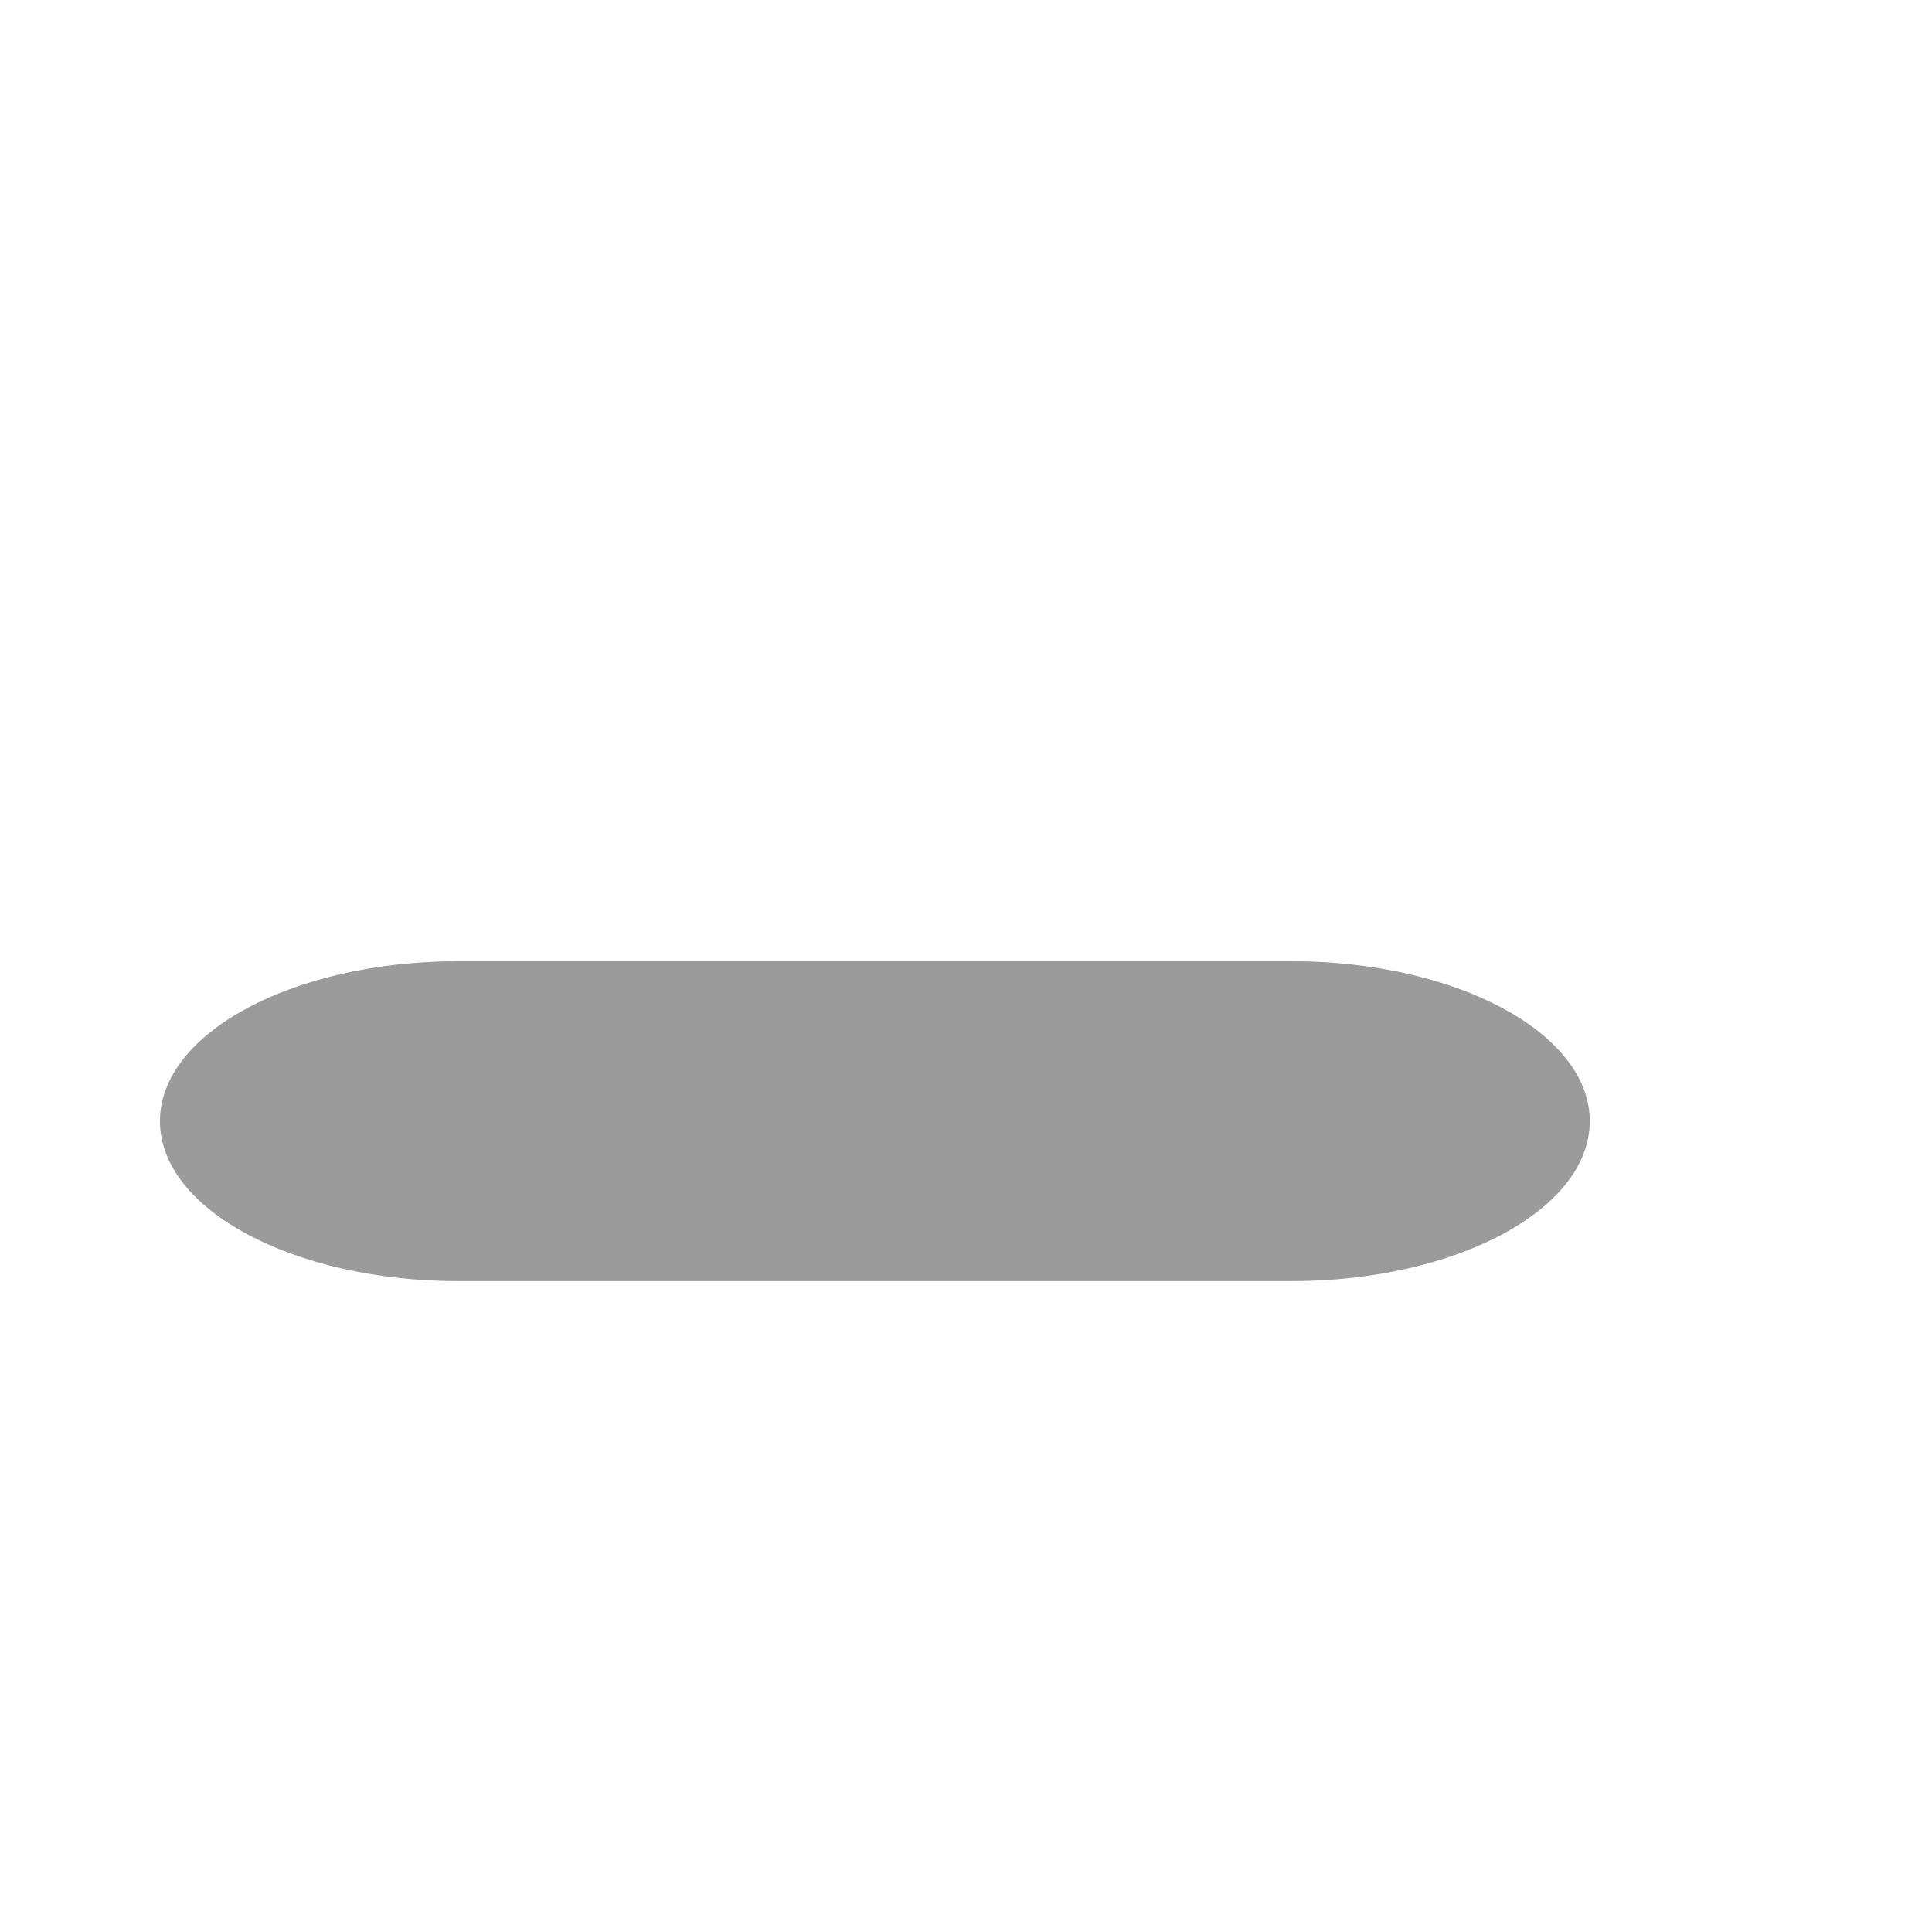
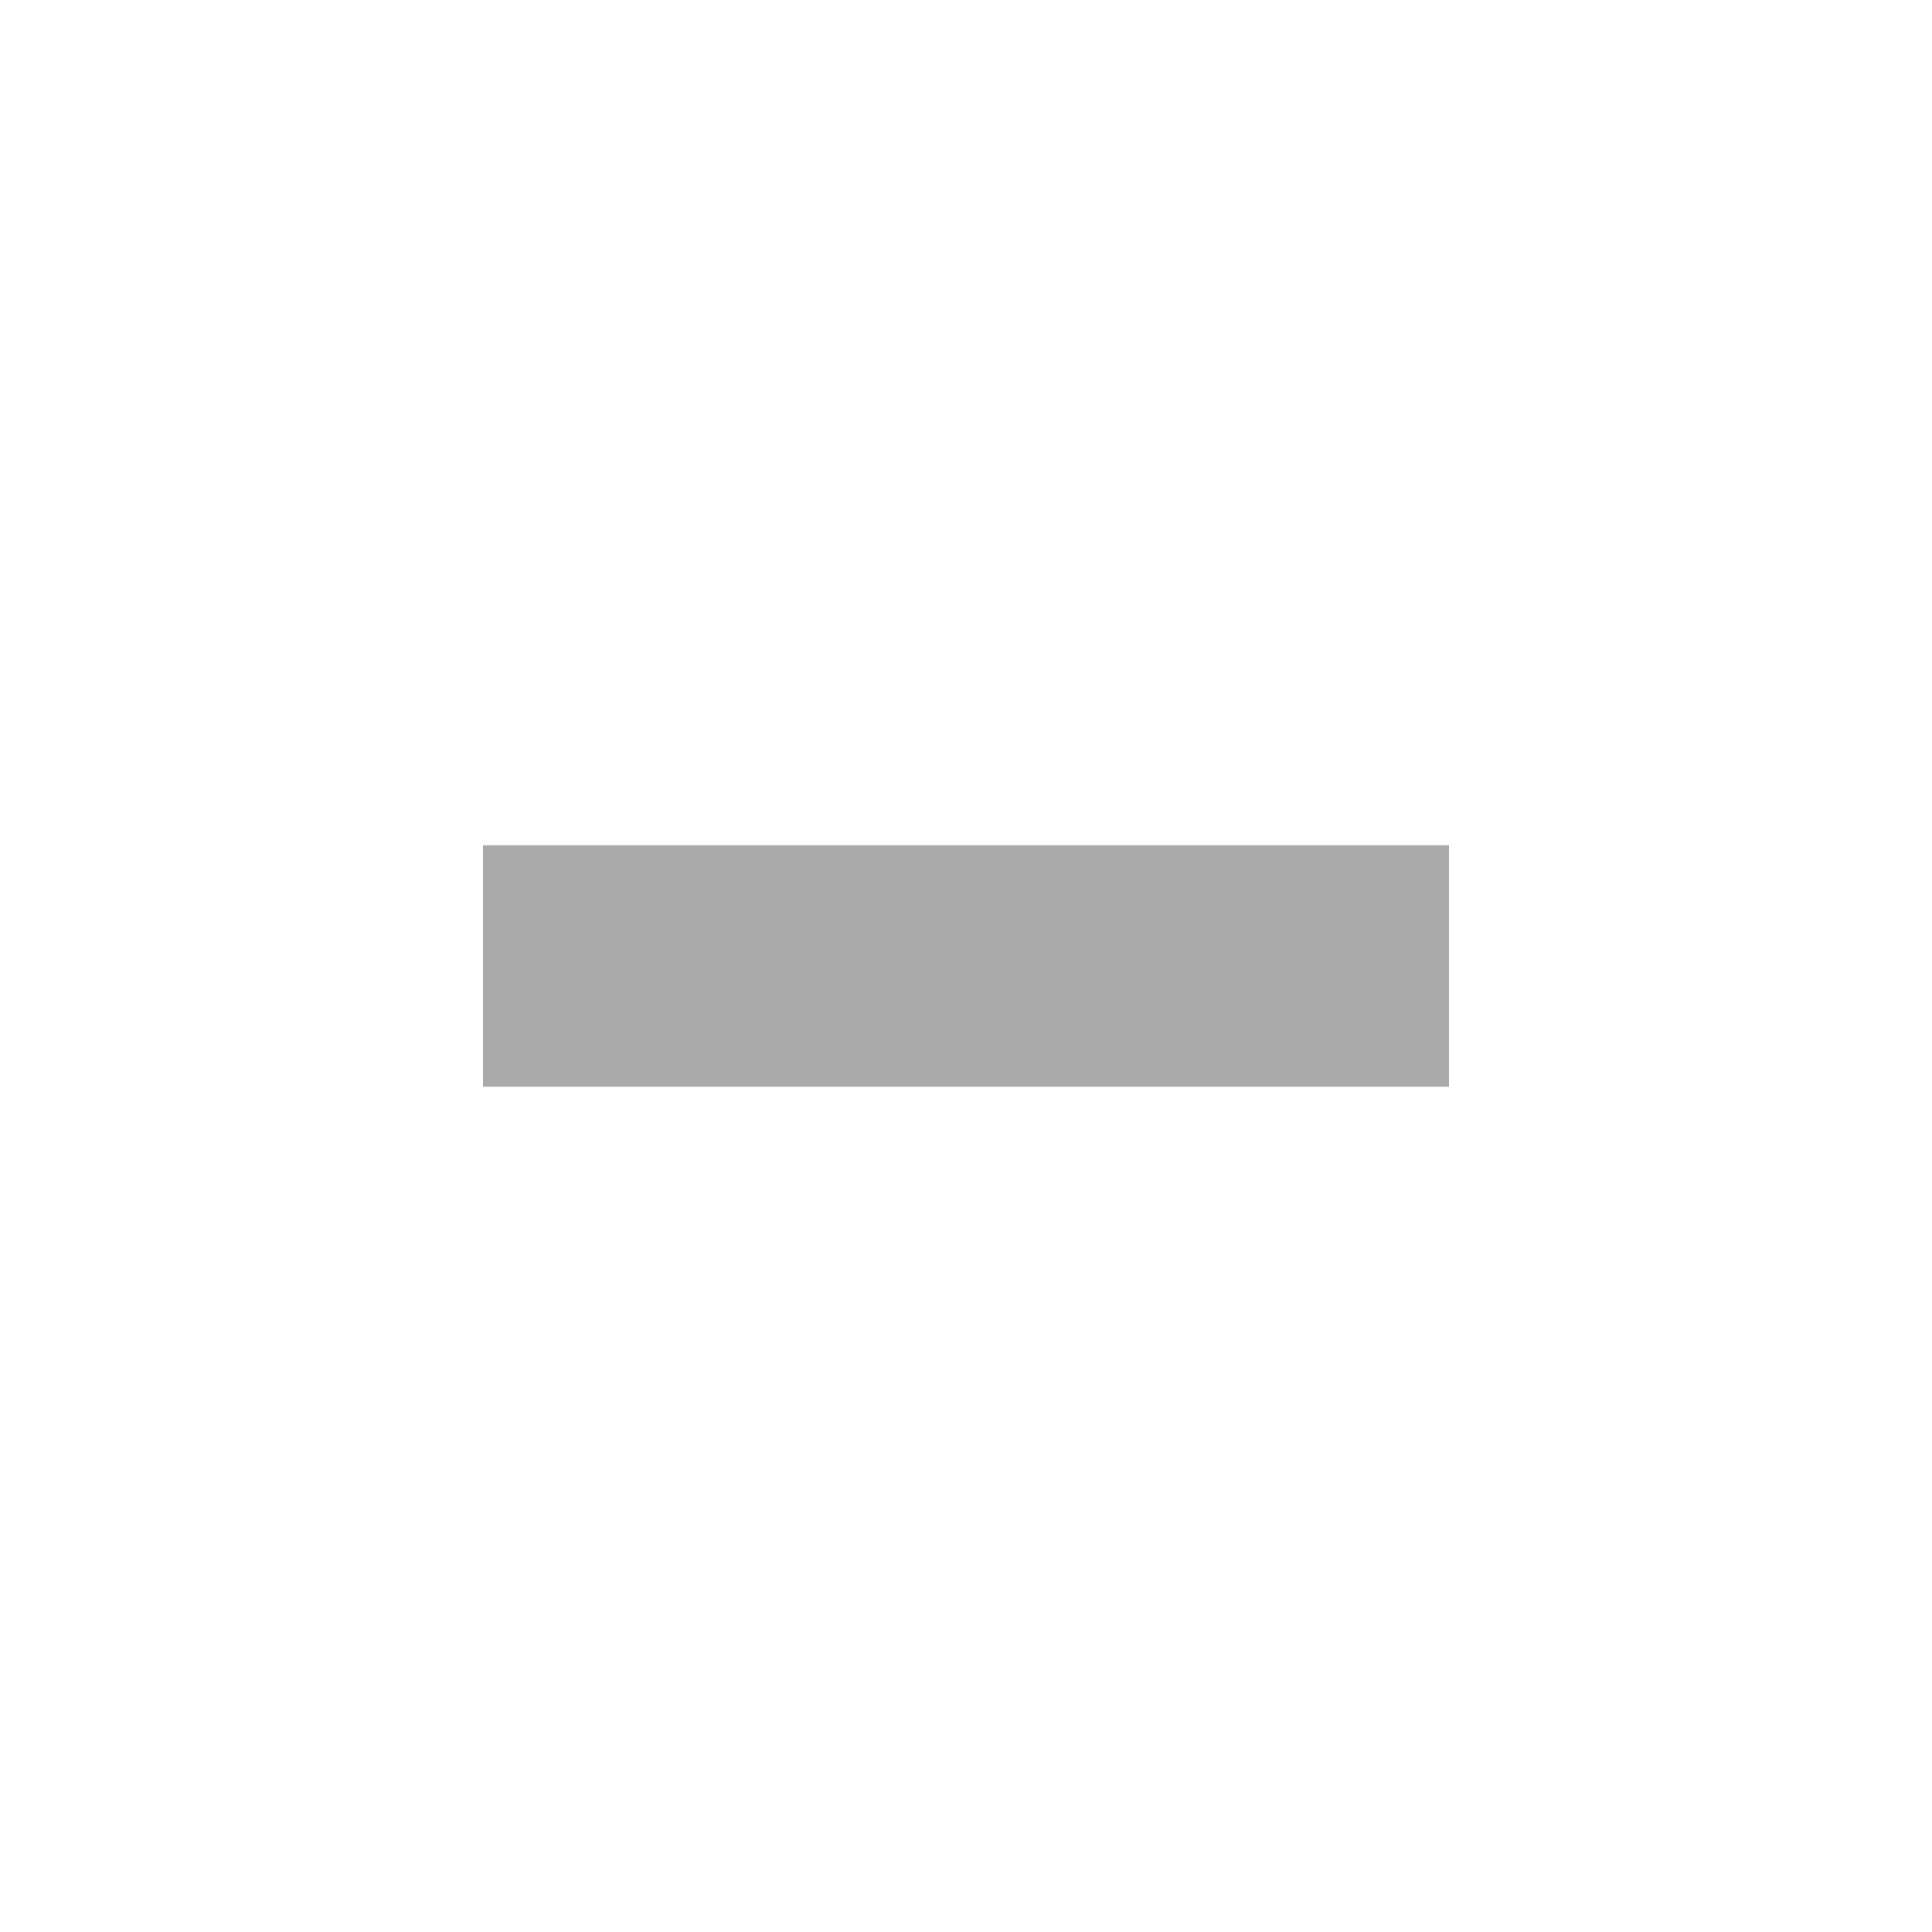
- <svg xmlns="http://www.w3.org/2000/svg" width="12.077" height="12.009" id="svg4959" version="1.1">
-   <defs id="defs4961" />
-   <g id="layer1" transform="translate(-398.2133,-533.505)">
-     <rect style="color:#000000;fill:#000000;fill-opacity:0.392;fill-rule:nonzero;stroke:none;stroke-width:1;marker:none;visibility:visible;display:inline;overflow:visible;enable-background:accumulate" id="rect5494-2" width="8.938" height="2" x="399.213" y="539.514" rx="1.865" ry="1" />
+ <svg xmlns="http://www.w3.org/2000/svg" viewBox="0 0 16 16">
+   <g transform="translate(0 -1036.362)">
+     <rect width="8" x="4" y="7" height="2" style="fill:#aaa" transform="translate(0 1036.362)" />
  </g>
</svg>
